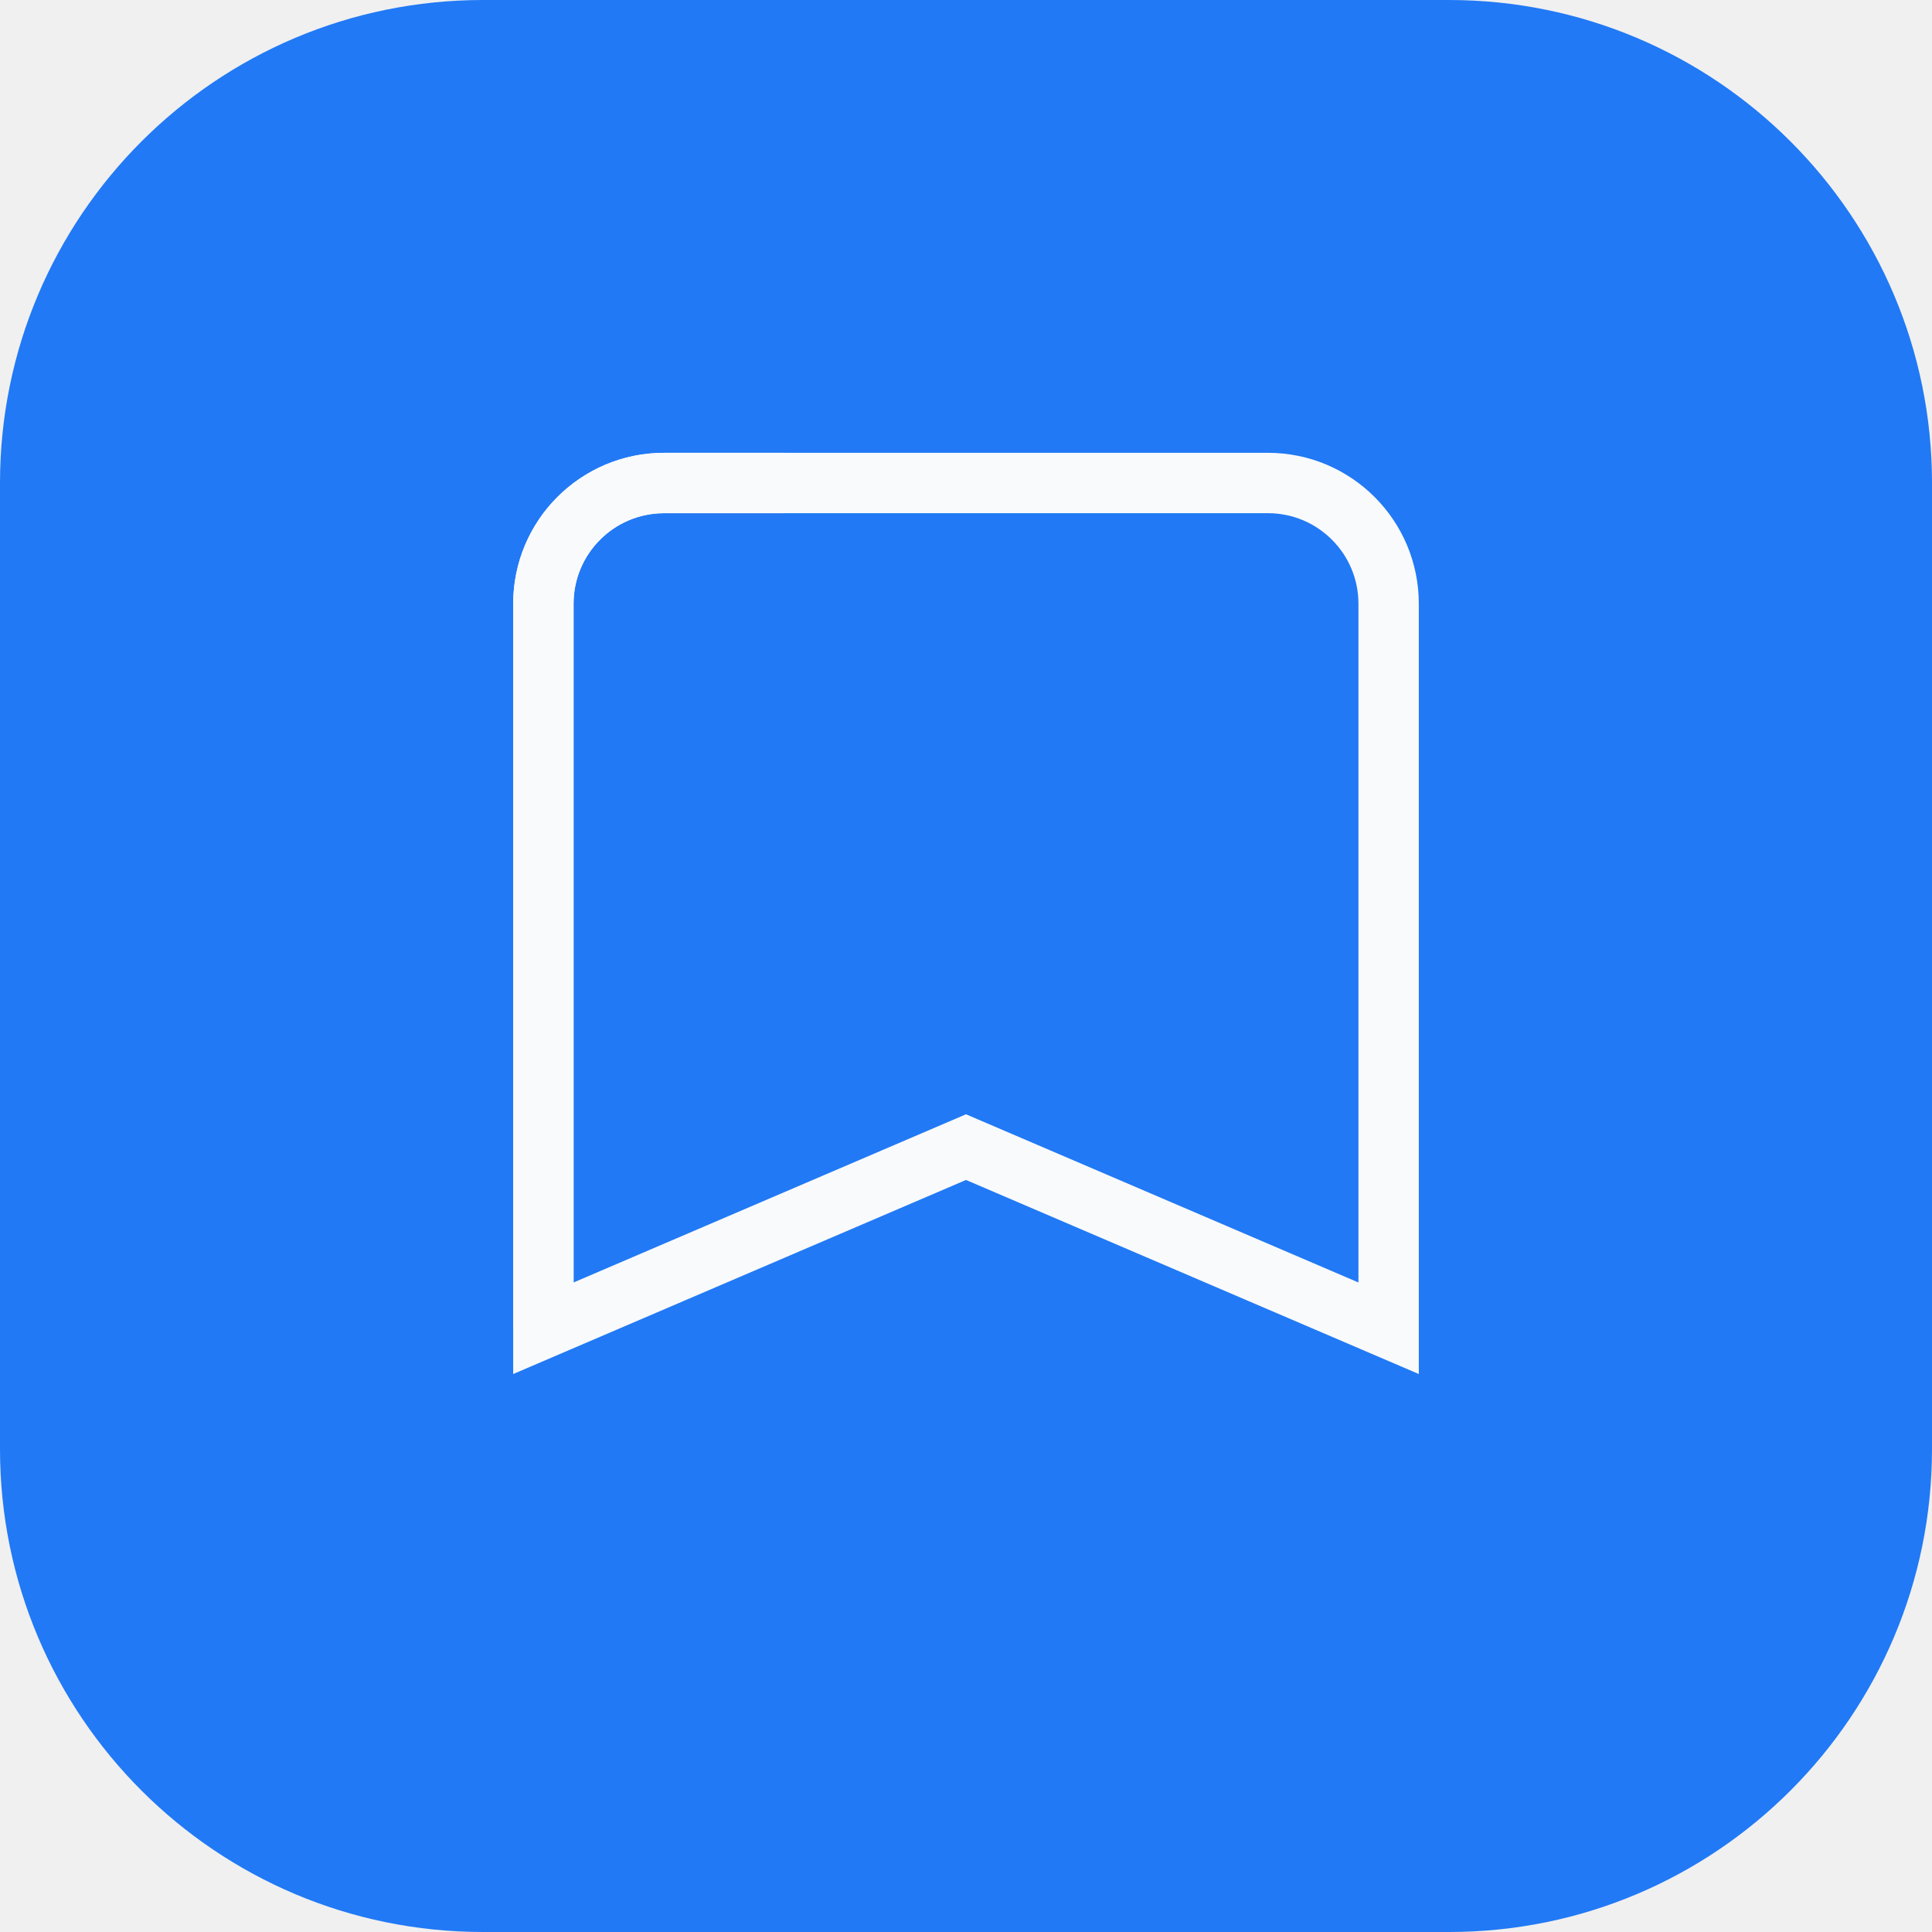
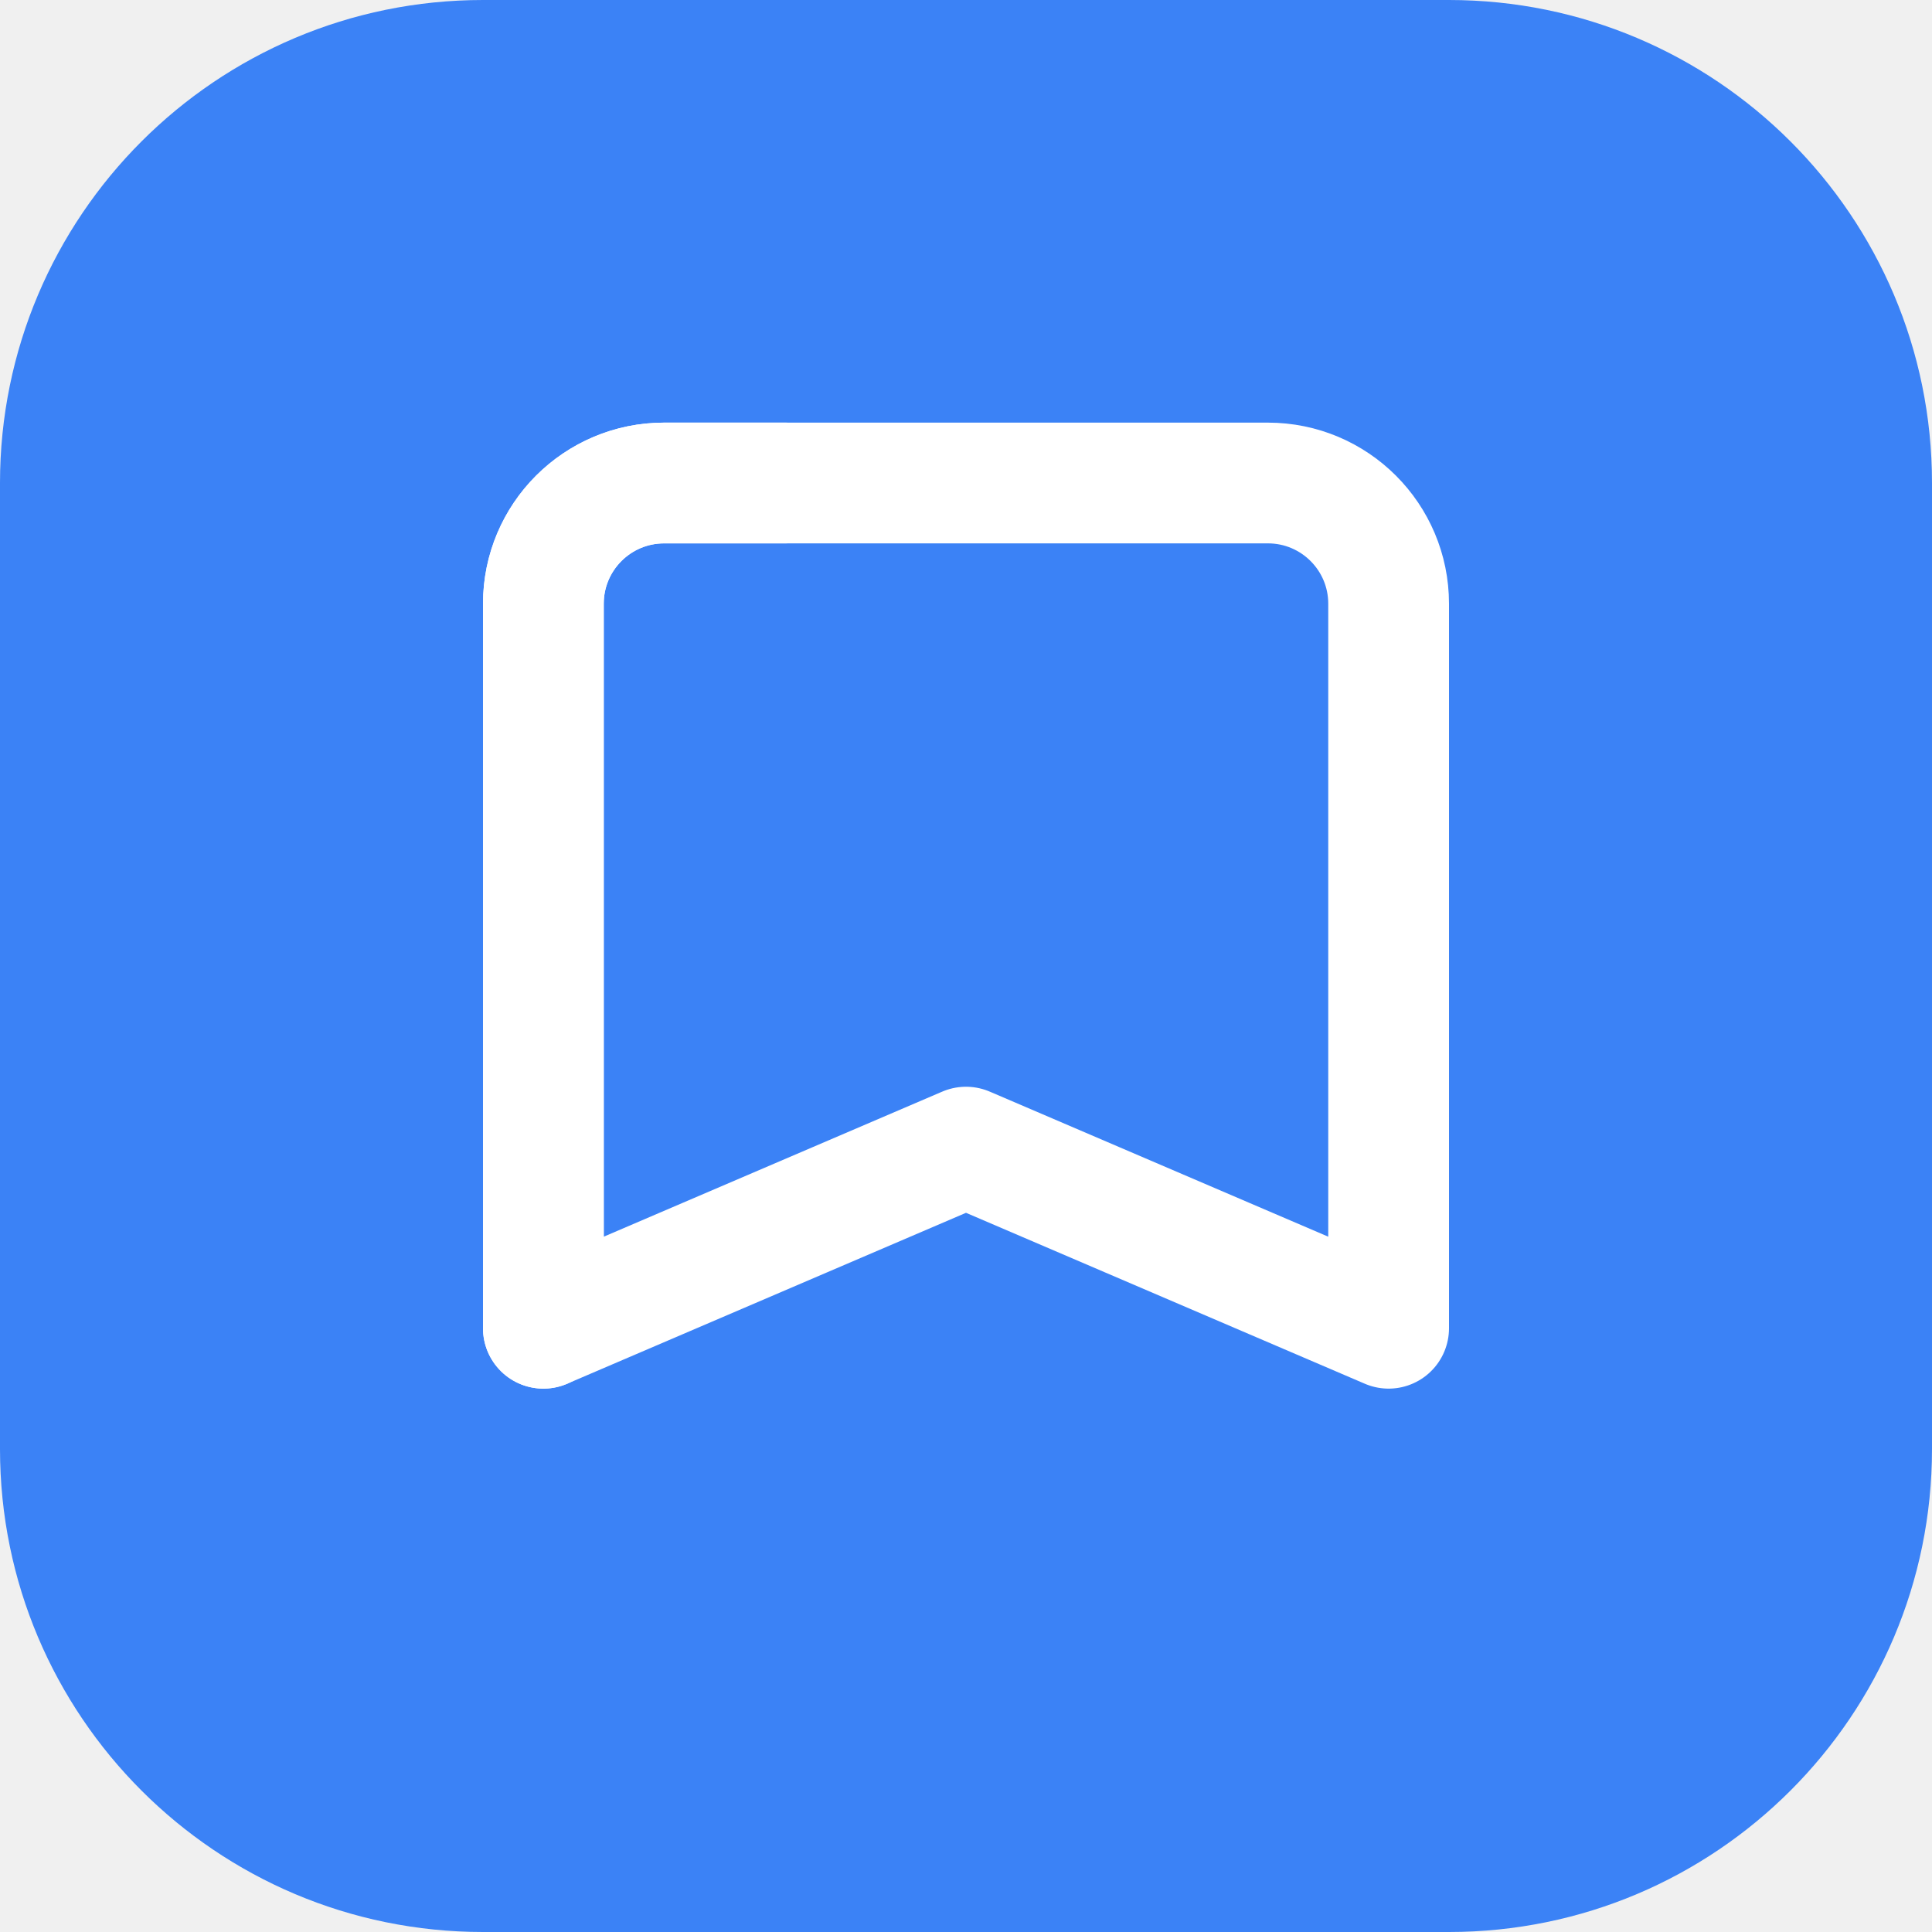
<svg xmlns="http://www.w3.org/2000/svg" width="512" height="512" viewBox="0 0 32 32" fill="none">
-   <rect width="32" height="32" rx="8" fill="#2179f5" />
-   <path d="M9 22V10C9 8.895 9.895 8 11 8H21C22.105 8 23 8.895 23 10V22L16 19L9 22Z" stroke="#f9fafb" strokeWidth="2" strokeLinecap="round" strokeLinejoin="round" />
-   <path d="M9 22V10C9 8.895 9.895 8 11 8H13" stroke="#f9fafb" strokeWidth="2" strokeLinecap="round" strokeLinejoin="round" />
+   <rect width="32" height="32" rx="8" fill="#3b82f6" />
+   <path d="M9 22V10C9 8.895 9.895 8 11 8H21C22.105 8 23 8.895 23 10V22L16 19L9 22Z" stroke="white" stroke-width="2" stroke-linecap="round" stroke-linejoin="round" />
+   <path d="M9 22V10C9 8.895 9.895 8 11 8H13" stroke="white" stroke-width="2" stroke-linecap="round" stroke-linejoin="round" />
</svg>
